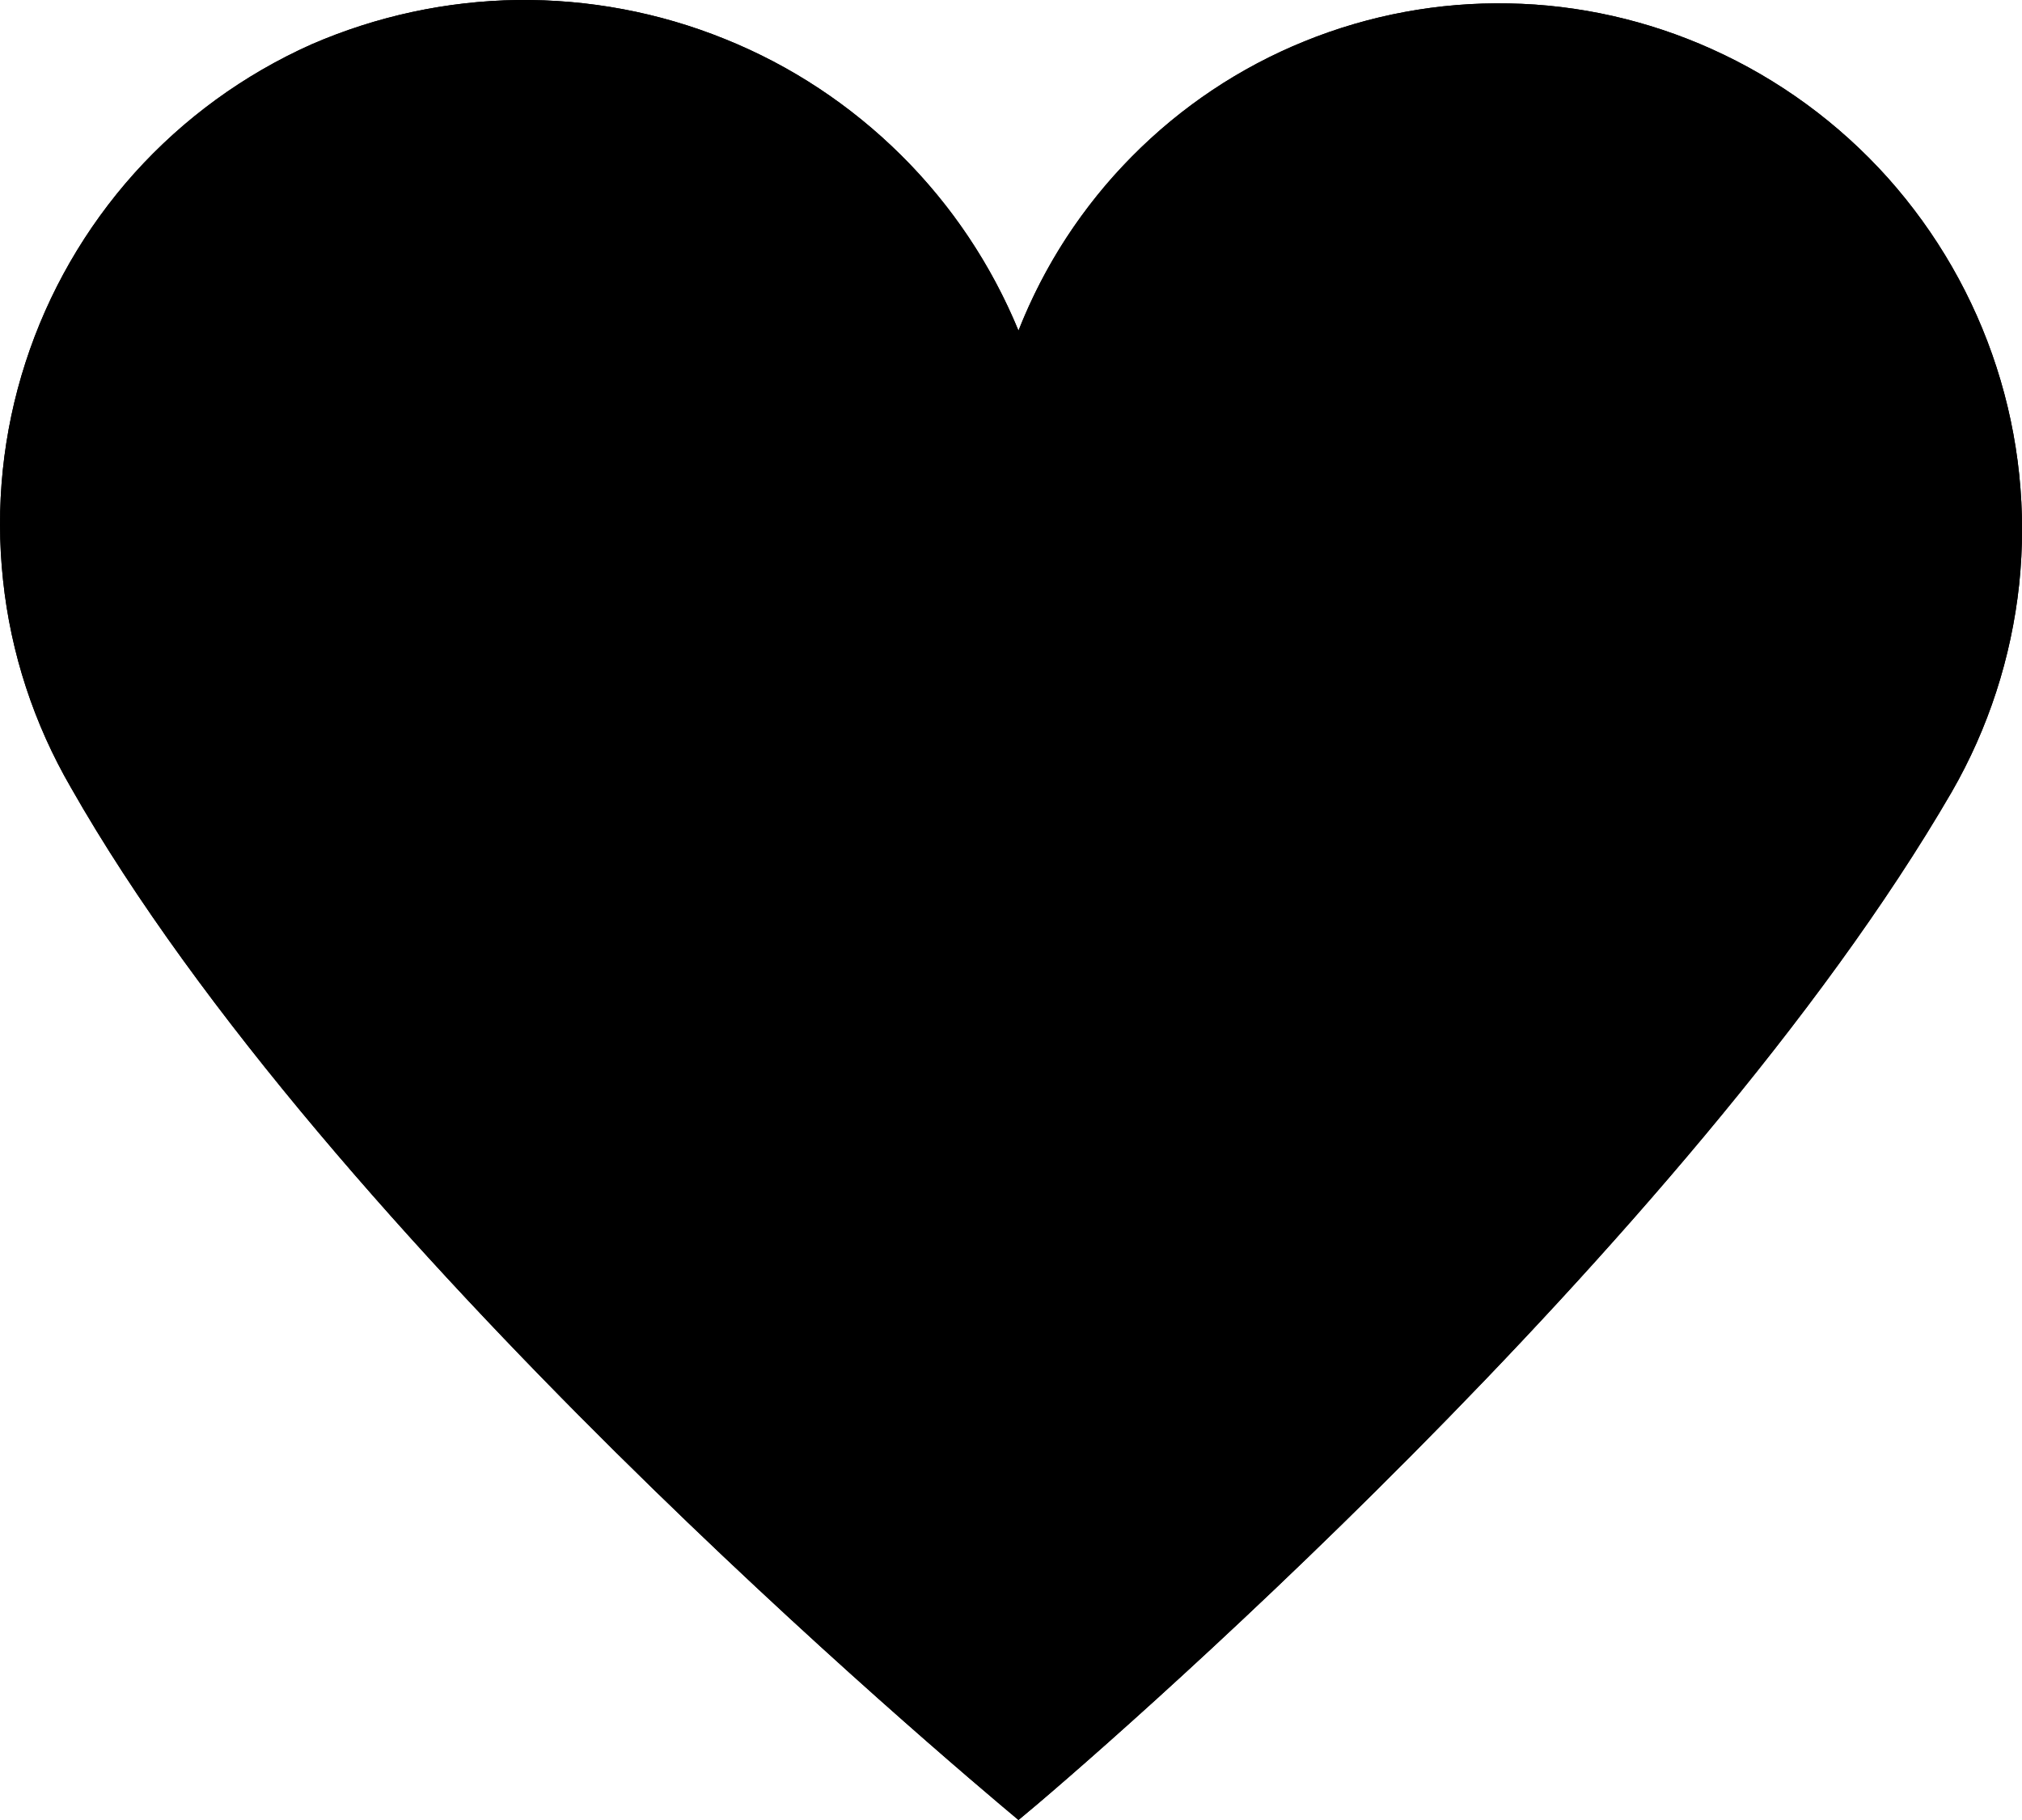
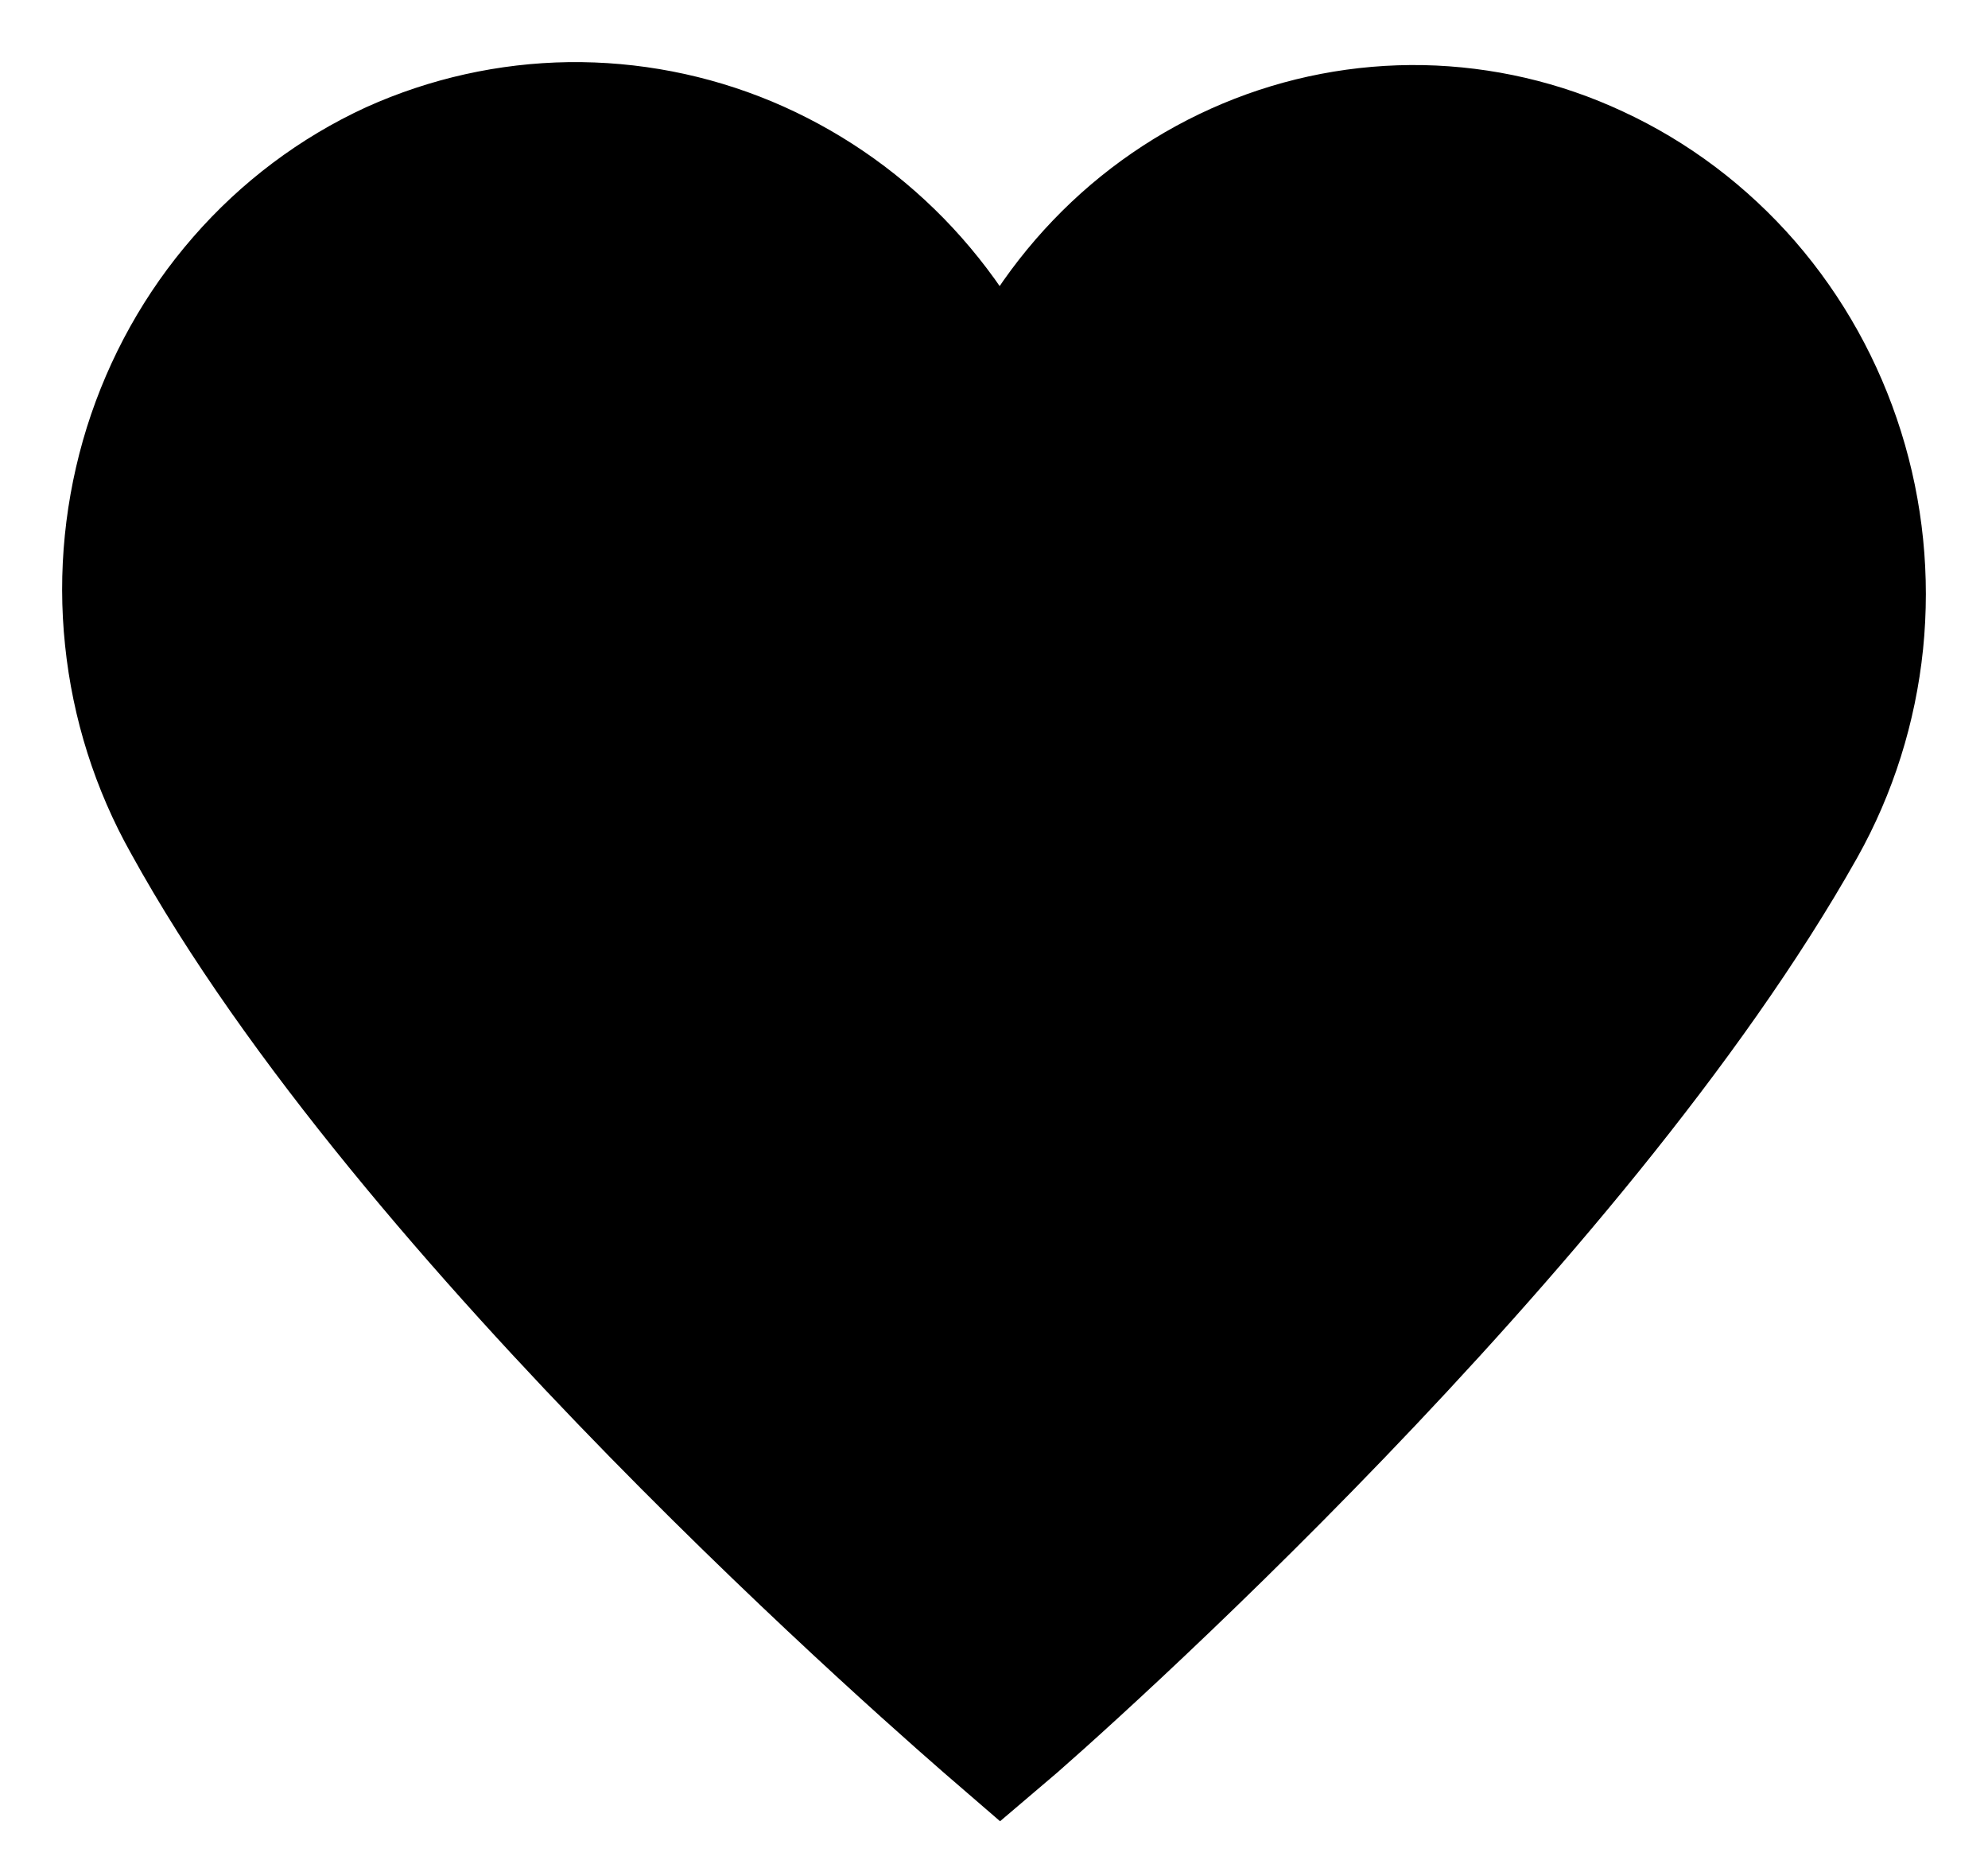
- <svg xmlns="http://www.w3.org/2000/svg" viewBox="0 0 10 9" width="10" height="9" fill="none" customFrame="#000000">
-   <path id="Likes" d="M5.037 9C5.374 8.724 8.353 6.154 9.652 3.917C9.834 3.601 9.947 3.252 9.986 2.89C10.024 2.528 9.986 2.162 9.874 1.816C9.762 1.469 9.578 1.15 9.336 0.879C9.093 0.608 8.796 0.391 8.464 0.242C8.148 0.1 7.807 0.023 7.462 0.017C7.116 0.01 6.772 0.074 6.452 0.204C6.131 0.334 5.841 0.528 5.598 0.774C5.354 1.02 5.164 1.313 5.037 1.635C4.903 1.31 4.706 1.015 4.456 0.767C4.207 0.52 3.911 0.324 3.585 0.193C3.259 0.061 2.911 -0.004 2.559 0C2.208 0.005 1.861 0.08 1.539 0.22C1.206 0.369 0.909 0.585 0.665 0.856C0.422 1.127 0.238 1.446 0.126 1.793C0.014 2.139 -0.024 2.505 0.015 2.868C0.053 3.23 0.168 3.58 0.351 3.895C1.622 6.132 4.7 8.718 5.037 9Z" fill="rgb(0,0,0)" fill-rule="nonzero" />
-   <path id="Likes" d="M4.689 1.031C4.617 0.938 4.54 0.85 4.456 0.767C4.207 0.52 3.911 0.324 3.585 0.193C3.259 0.061 2.911 -0.004 2.559 0C2.208 0.005 1.861 0.08 1.539 0.22C1.206 0.369 0.909 0.585 0.665 0.856C0.422 1.127 0.238 1.446 0.126 1.793C0.014 2.139 -0.024 2.505 0.015 2.868C0.053 3.23 0.168 3.58 0.351 3.895C1.622 6.132 4.7 8.718 5.037 9C5.374 8.724 8.353 6.154 9.652 3.917C9.834 3.601 9.947 3.252 9.986 2.89C10.024 2.528 9.986 2.162 9.874 1.816C9.762 1.469 9.578 1.15 9.336 0.879C9.093 0.608 8.796 0.391 8.464 0.242C8.148 0.1 7.807 0.023 7.462 0.017C7.116 0.01 6.772 0.074 6.452 0.204C6.131 0.334 5.841 0.528 5.598 0.774C5.519 0.854 5.445 0.939 5.378 1.028C5.237 1.213 5.123 1.417 5.037 1.635C4.948 1.419 4.831 1.216 4.689 1.031ZM5.035 8.244Q4.239 7.555 3.449 6.772Q1.614 4.955 0.848 3.606Q0.74 3.42 0.674 3.219Q0.609 3.02 0.586 2.806Q0.563 2.593 0.585 2.385Q0.606 2.175 0.673 1.97Q0.739 1.765 0.844 1.582Q0.949 1.4 1.093 1.24Q1.255 1.059 1.45 0.925Q1.6 0.822 1.768 0.747Q1.959 0.664 2.159 0.621Q2.358 0.578 2.567 0.575Q2.775 0.572 2.976 0.61Q3.177 0.647 3.37 0.725Q3.563 0.804 3.733 0.916Q3.904 1.028 4.051 1.175Q4.199 1.322 4.313 1.492Q4.426 1.661 4.506 1.854L5.05 3.173L5.572 1.845Q5.646 1.657 5.754 1.49Q5.863 1.323 6.006 1.178Q6.149 1.034 6.315 0.923Q6.48 0.813 6.668 0.737Q6.856 0.66 7.052 0.624Q7.248 0.587 7.451 0.591Q7.647 0.595 7.836 0.636Q8.037 0.68 8.228 0.767Q8.424 0.855 8.594 0.979Q8.764 1.103 8.908 1.263Q9.051 1.423 9.156 1.606Q9.261 1.788 9.327 1.992Q9.393 2.197 9.415 2.406Q9.437 2.616 9.414 2.829Q9.391 3.043 9.326 3.243Q9.262 3.443 9.155 3.628L9.154 3.629Q8.368 4.983 6.576 6.789Q5.975 7.395 5.332 7.978Q5.169 8.125 5.035 8.244Z" fill="rgb(0,0,0)" fill-rule="evenodd" />
+ <svg xmlns="http://www.w3.org/2000/svg" width="16" height="15" viewBox="0 0 16 15" fill="none">
+   <path d="M8.052 14C8.524 13.601 12.694 9.89 14.512 6.657C14.767 6.202 14.926 5.697 14.98 5.174C15.033 4.651 14.98 4.123 14.823 3.623C14.666 3.122 14.41 2.662 14.07 2.27C13.73 1.879 13.314 1.565 12.849 1.35C12.408 1.144 11.93 1.034 11.446 1.024C10.962 1.015 10.481 1.107 10.033 1.295C9.584 1.483 9.177 1.763 8.837 2.118C8.496 2.474 8.229 2.896 8.052 3.361C7.864 2.892 7.588 2.466 7.239 2.108C6.89 1.751 6.475 1.469 6.019 1.278C5.563 1.088 5.075 0.994 4.583 1C4.091 1.007 3.605 1.115 3.154 1.318C2.689 1.532 2.272 1.845 1.931 2.237C1.59 2.628 1.333 3.089 1.176 3.589C1.02 4.09 0.966 4.619 1.021 5.142C1.075 5.665 1.235 6.17 1.491 6.625C3.27 9.858 7.58 13.593 8.052 14Z" fill="black" stroke="black" stroke-miterlimit="10" />
</svg>
